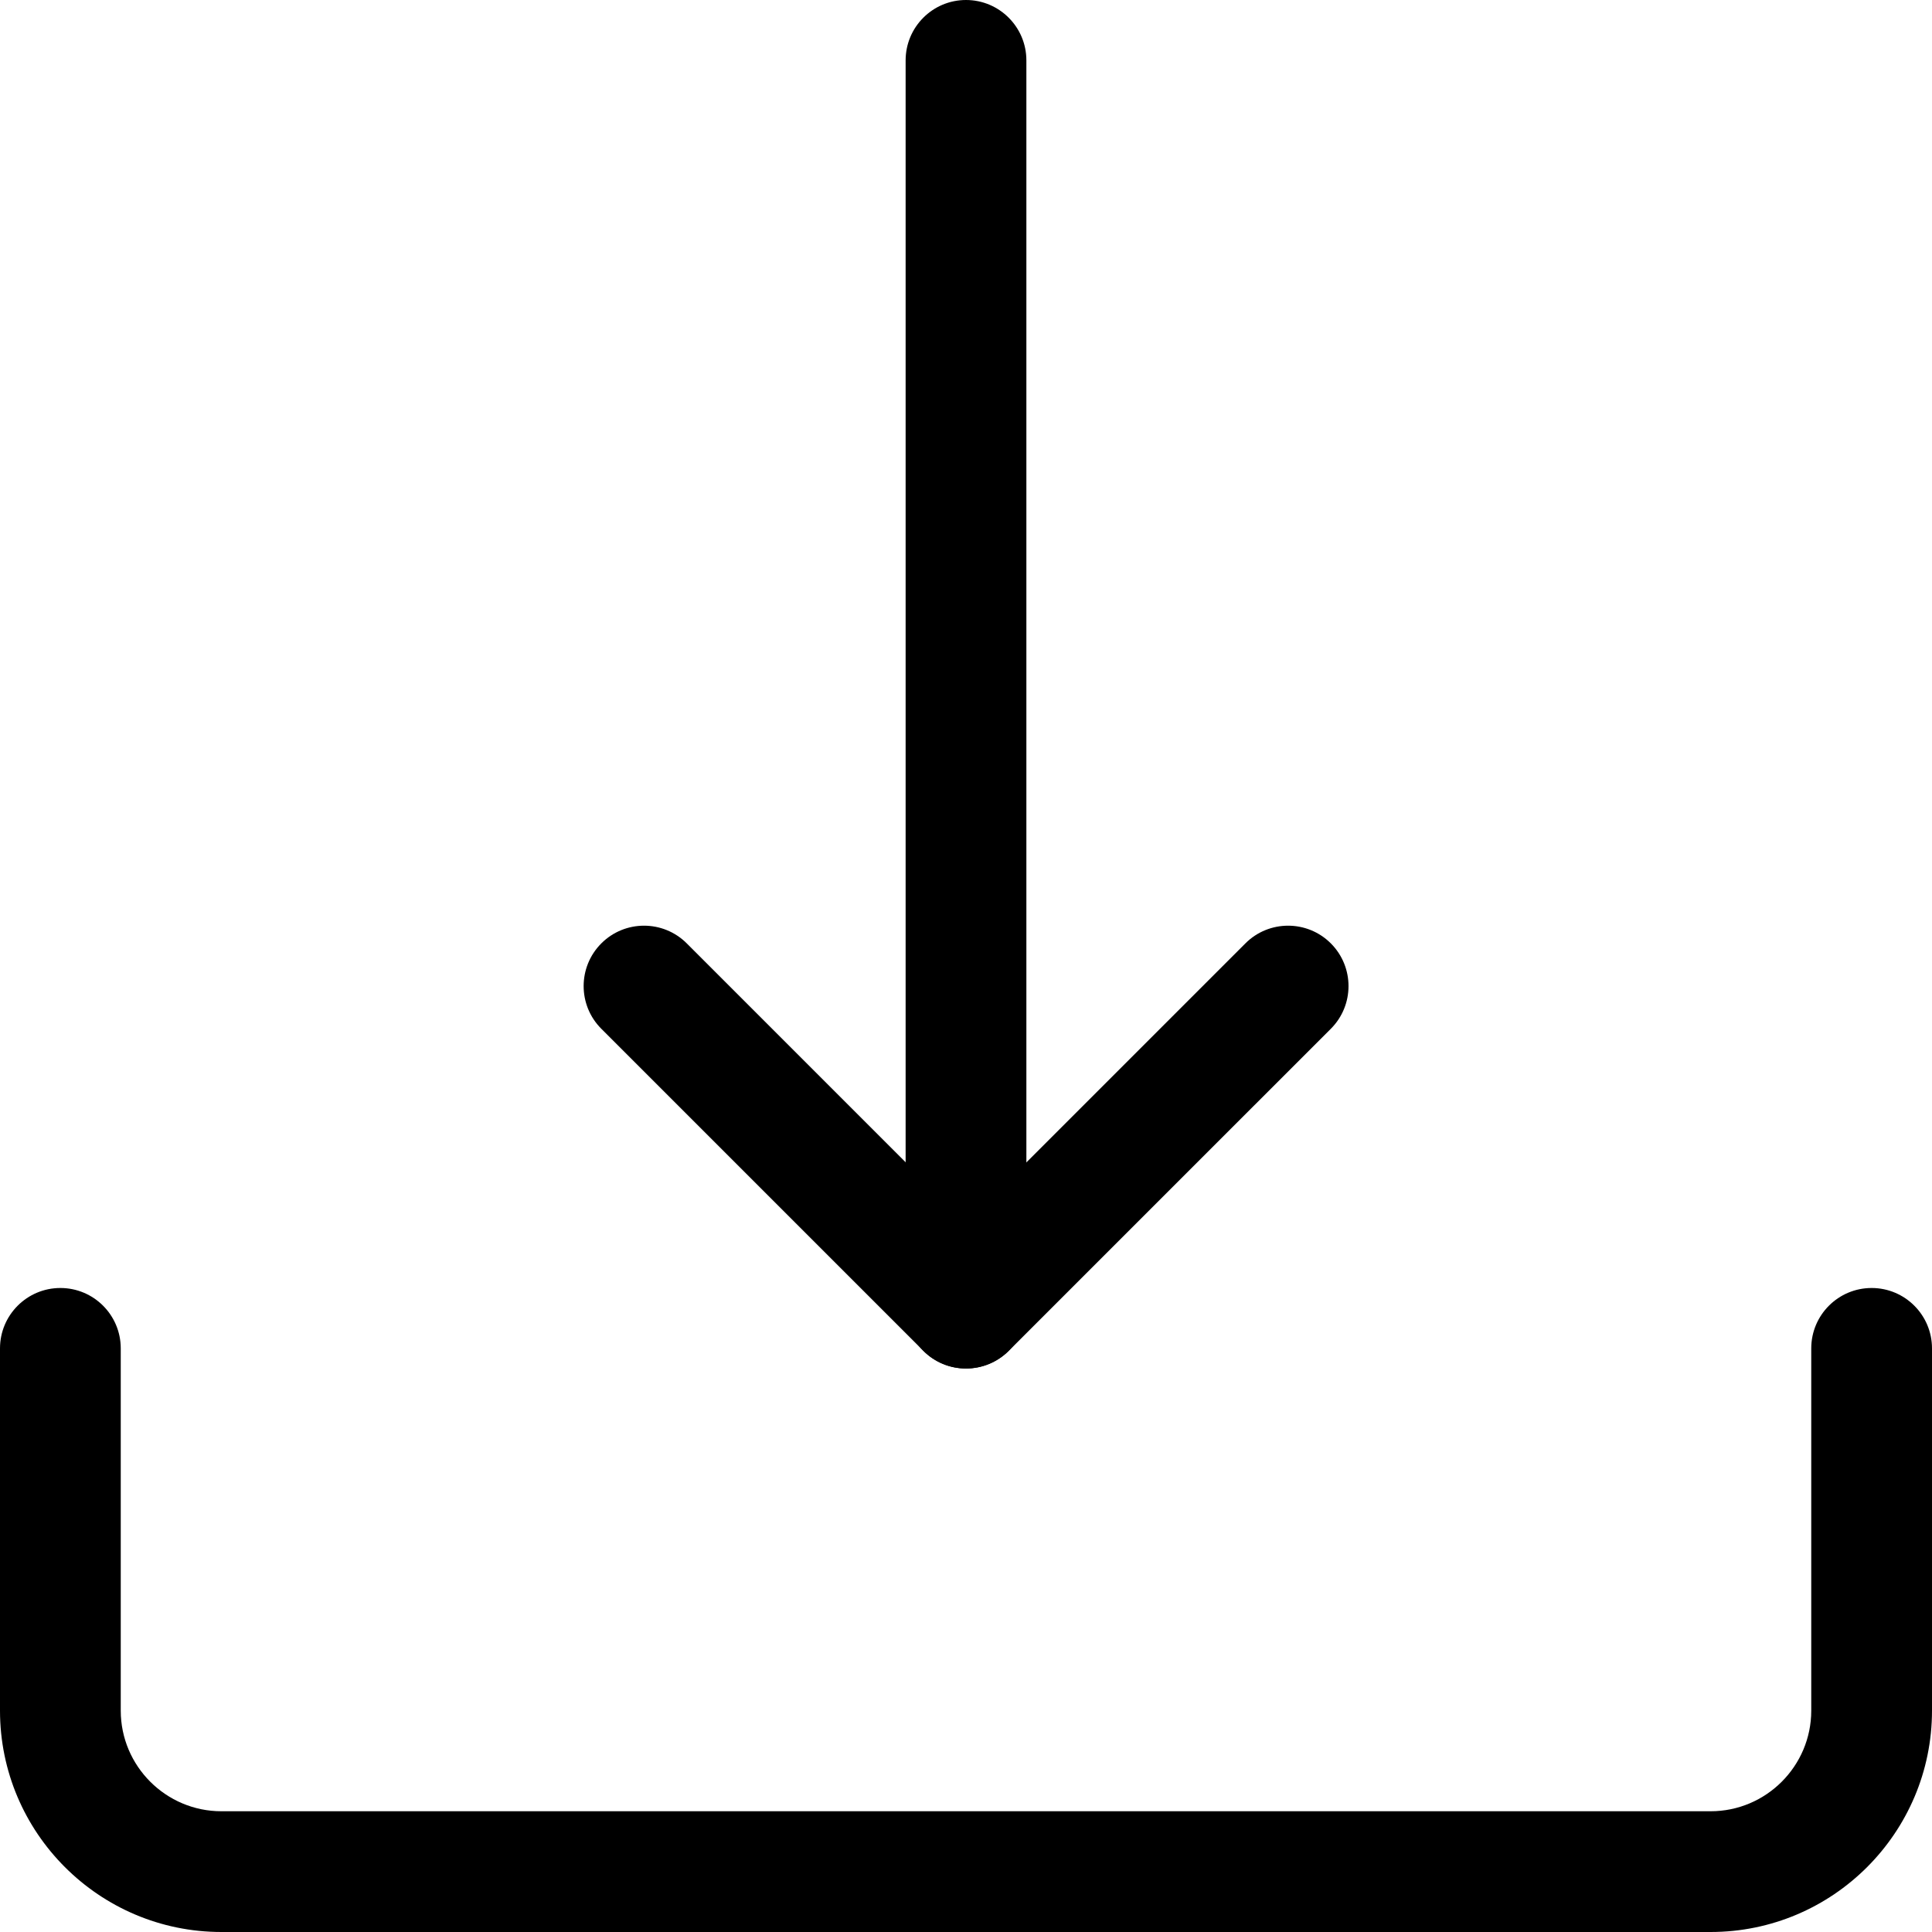
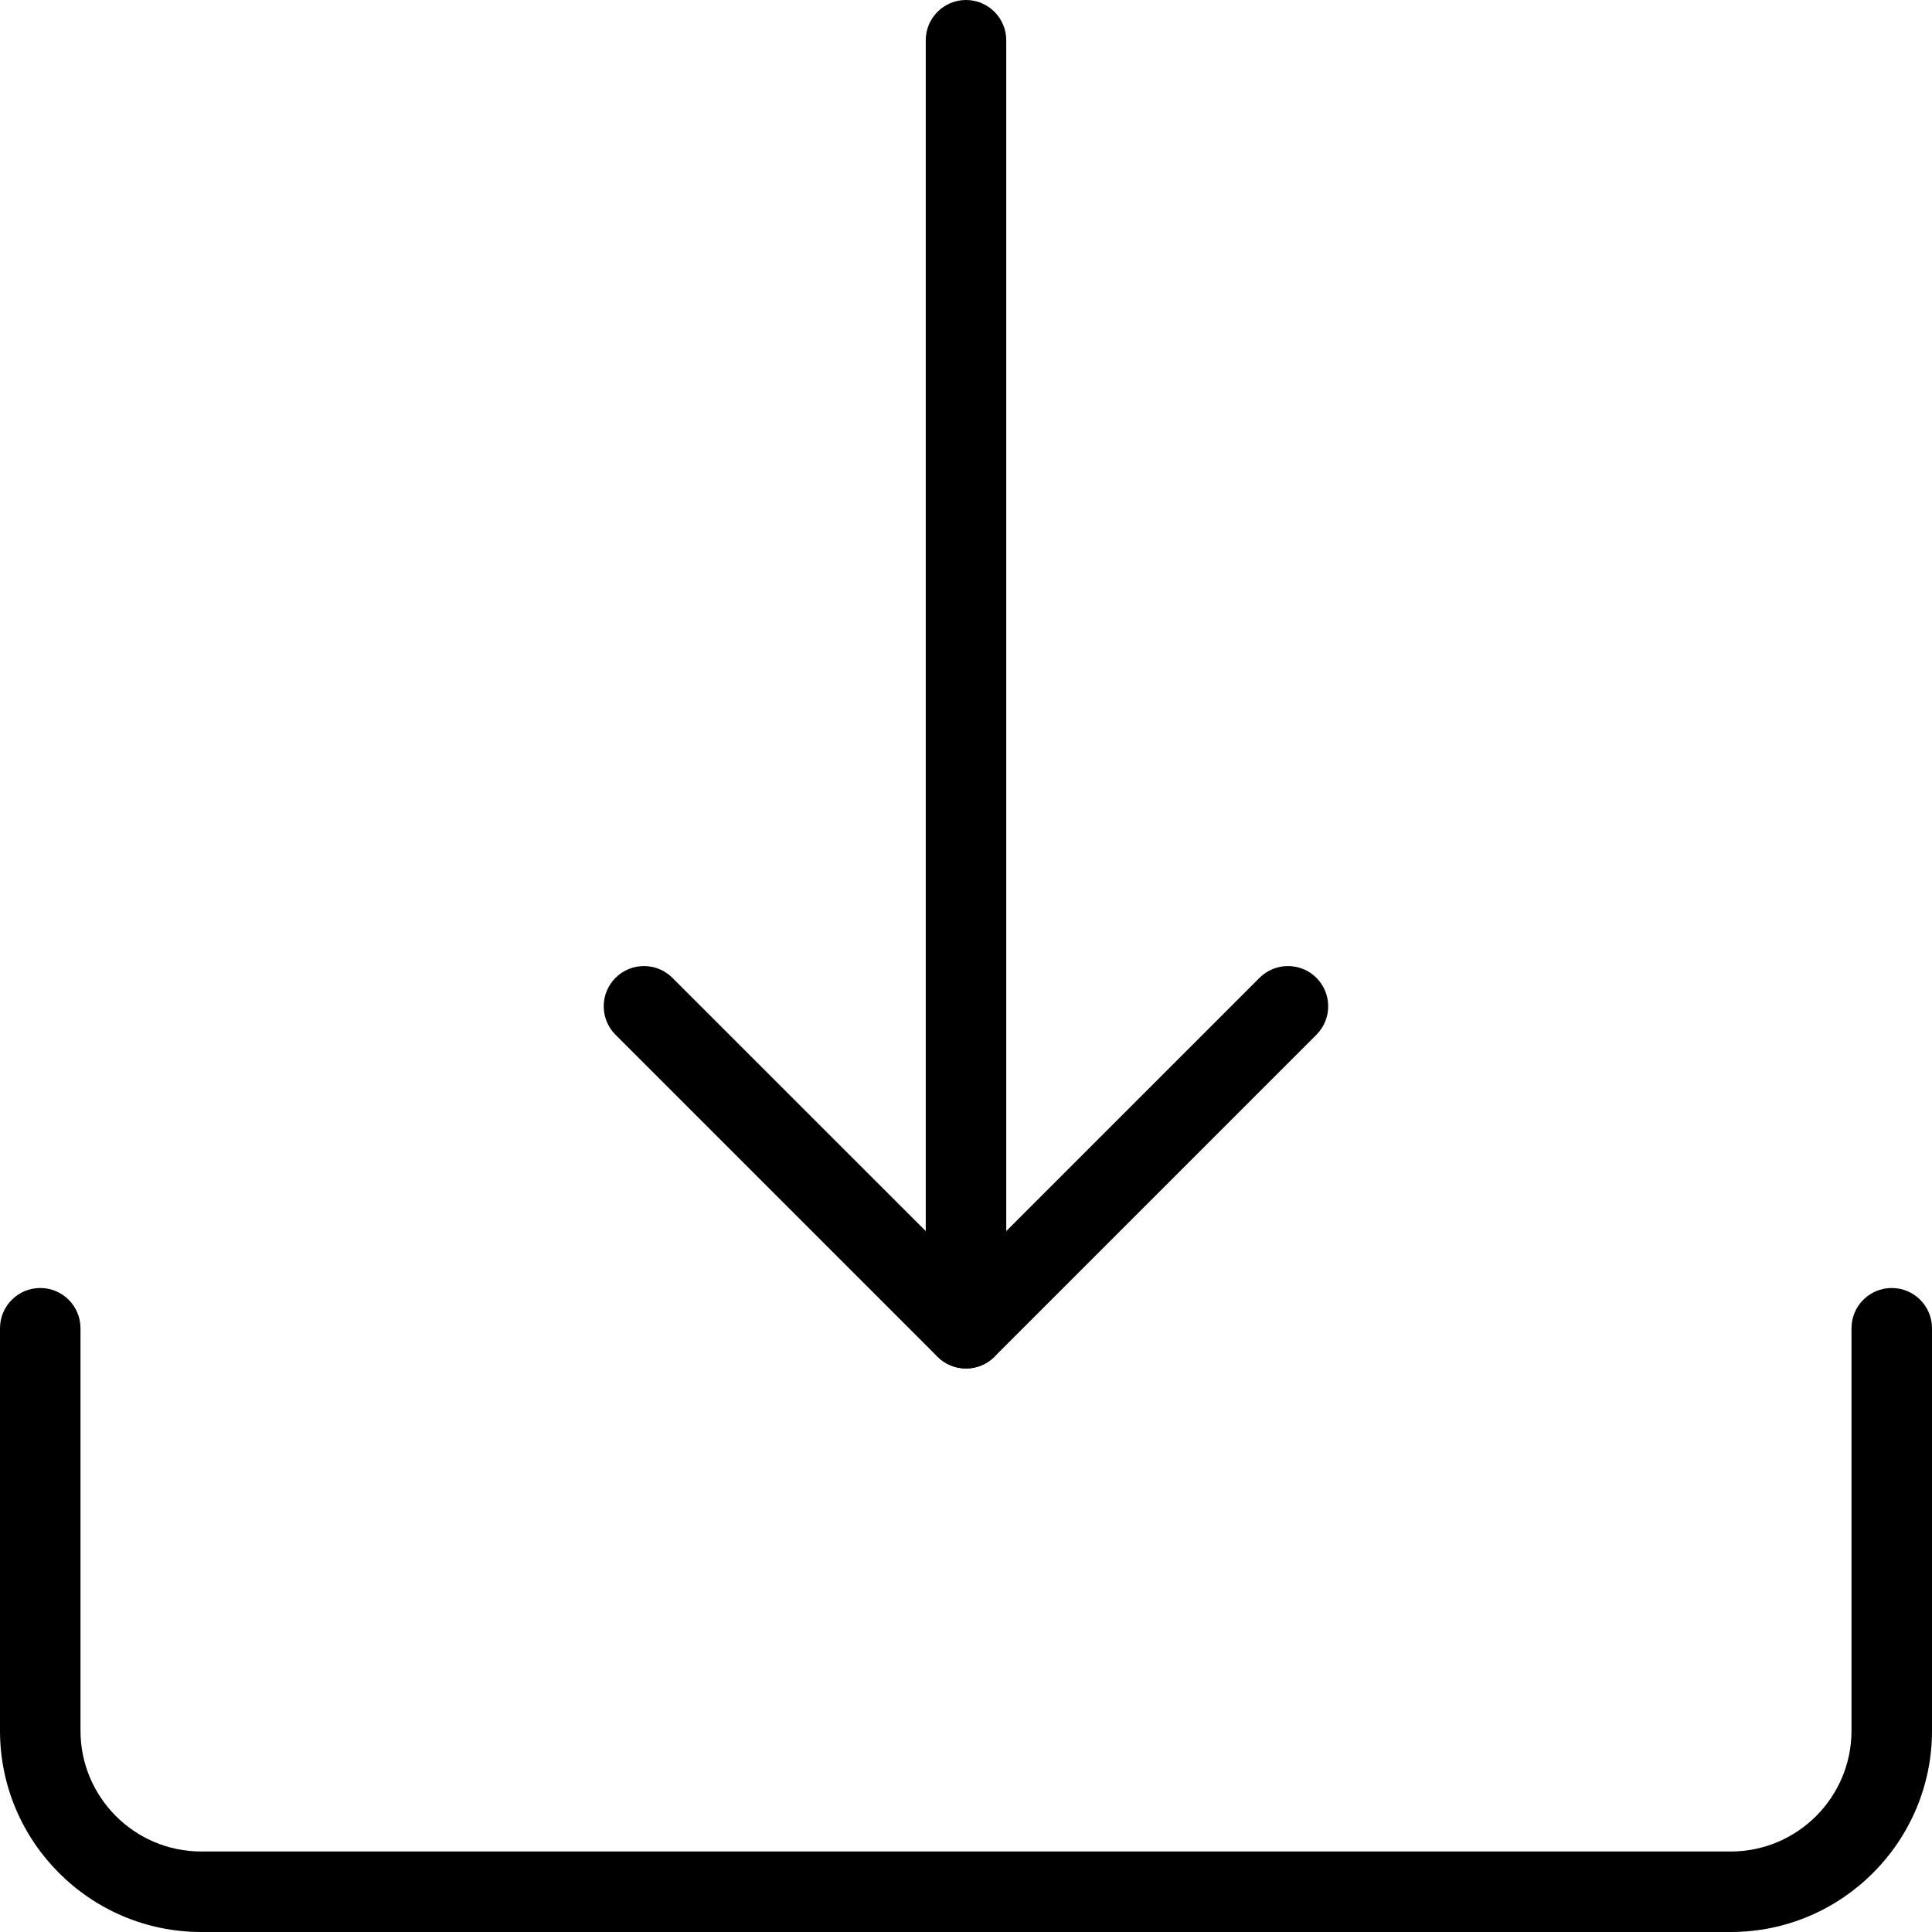
- <svg xmlns="http://www.w3.org/2000/svg" height="256" viewBox="0 0 512 512" width="256">
-   <path d="m256 362.668c-8.832 0-16-7.168-16-16v-330.668c0-8.832 7.168-16 16-16s16 7.168 16 16v330.668c0 8.832-7.168 16-16 16zm0 0" />
-   <path d="m256 362.668c-4.098 0-8.191-1.559-11.309-4.695l-85.332-85.332c-6.25-6.25-6.25-16.383 0-22.637 6.25-6.25 16.383-6.25 22.637 0l74.023 74.027 74.027-74.027c6.25-6.25 16.387-6.25 22.637 0 6.25 6.254 6.25 16.387 0 22.637l-85.336 85.332c-3.156 3.137-7.25 4.695-11.348 4.695zm0 0" />
-   <path d="m453.332 512h-394.664c-32.363 0-58.668-26.305-58.668-58.668v-96c0-8.832 7.168-16 16-16s16 7.168 16 16v96c0 14.699 11.969 26.668 26.668 26.668h394.664c14.699 0 26.668-11.969 26.668-26.668v-96c0-8.832 7.168-16 16-16s16 7.168 16 16v96c0 32.363-26.305 58.668-58.668 58.668zm0 0" />
+ <svg xmlns="http://www.w3.org/2000/svg" id="light" enable-background="new 0 0 24 24" height="256" viewBox="0 0 24 24" width="256">
+   <g>
+     <path d="m12 17c-.276 0-.5-.224-.5-.5v-16c0-.276.224-.5.5-.5s.5.224.5.5v16c0 .276-.224.5-.5.5z" />
+   </g>
+   <g>
+     <path d="m12 17c-.128 0-.256-.049-.354-.146l-4-4c-.195-.195-.195-.512 0-.707s.512-.195.707 0l3.647 3.646 3.646-3.646c.195-.195.512-.195.707 0s.195.512 0 .707l-4 4c-.097.097-.225.146-.353.146z" />
+   </g>
+   <g>
+     <path d="m21.5 24h-19c-1.379 0-2.5-1.122-2.5-2.5v-5c0-.276.224-.5.5-.5s.5.224.5.5v5c0 .827.673 1.5 1.5 1.5h19c.827 0 1.5-.673 1.5-1.5v-5c0-.276.224-.5.5-.5s.5.224.5.5v5c0 1.378-1.121 2.5-2.5 2.5z" />
+   </g>
</svg>
